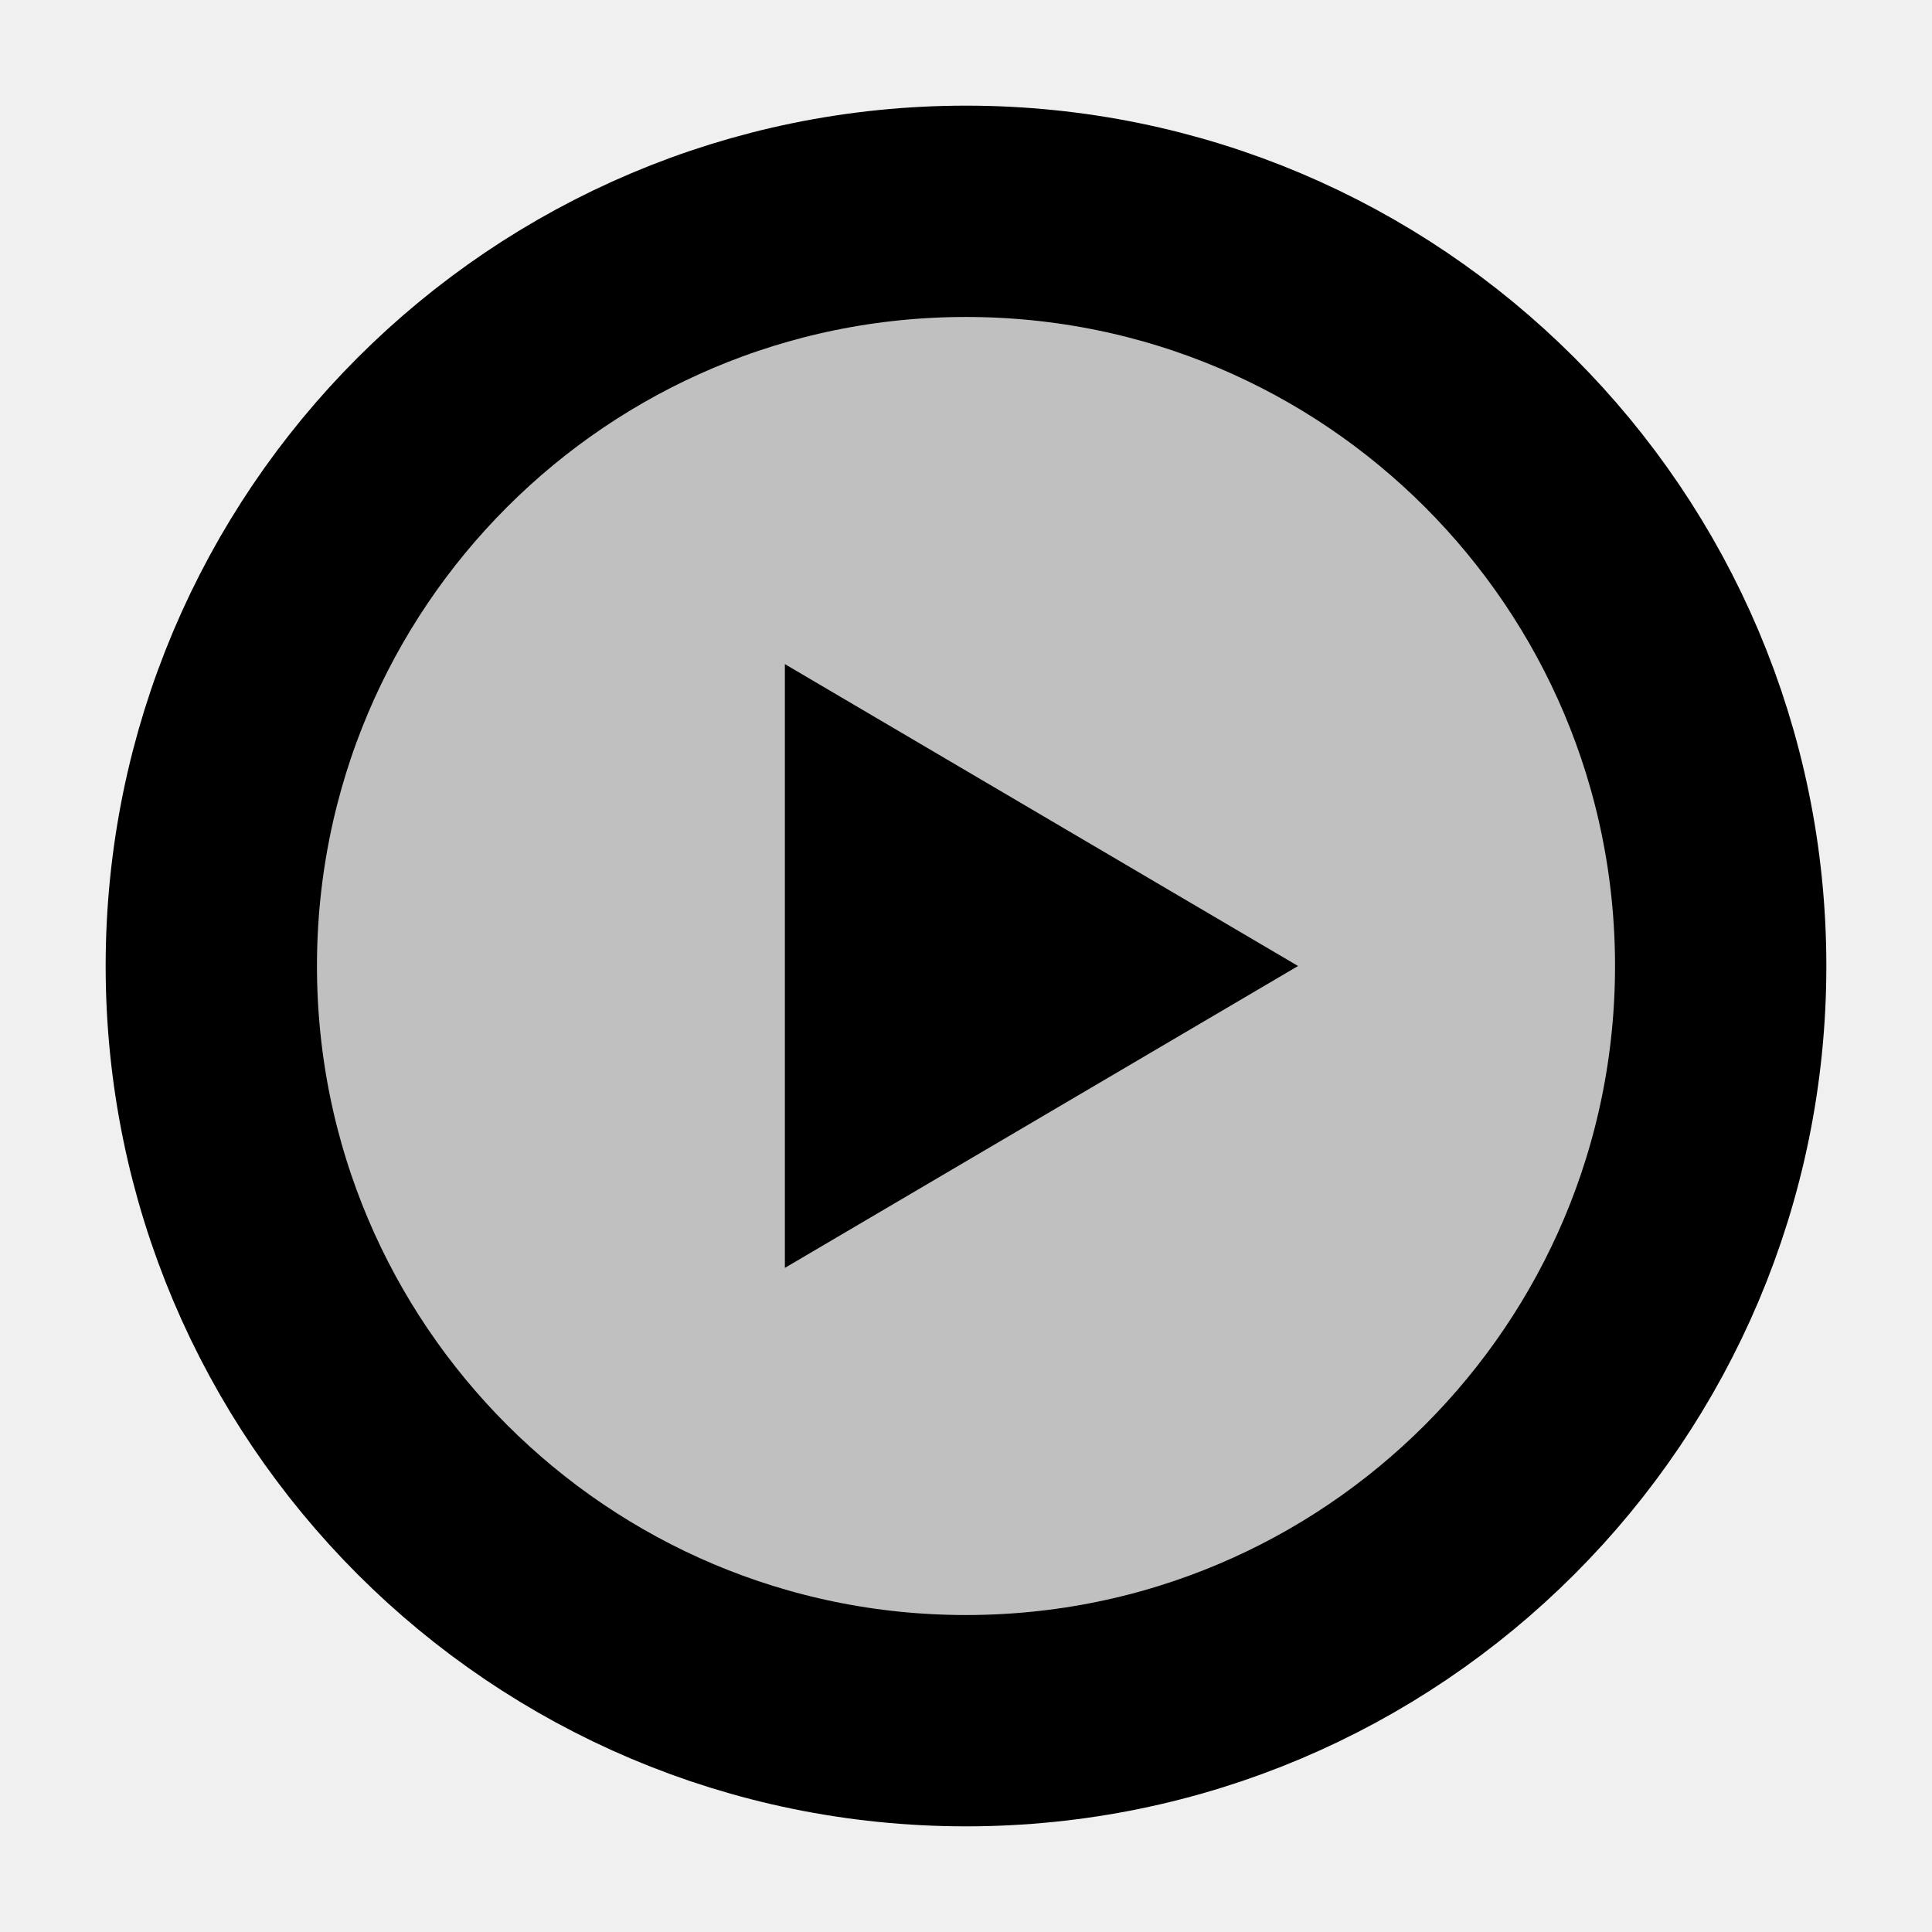
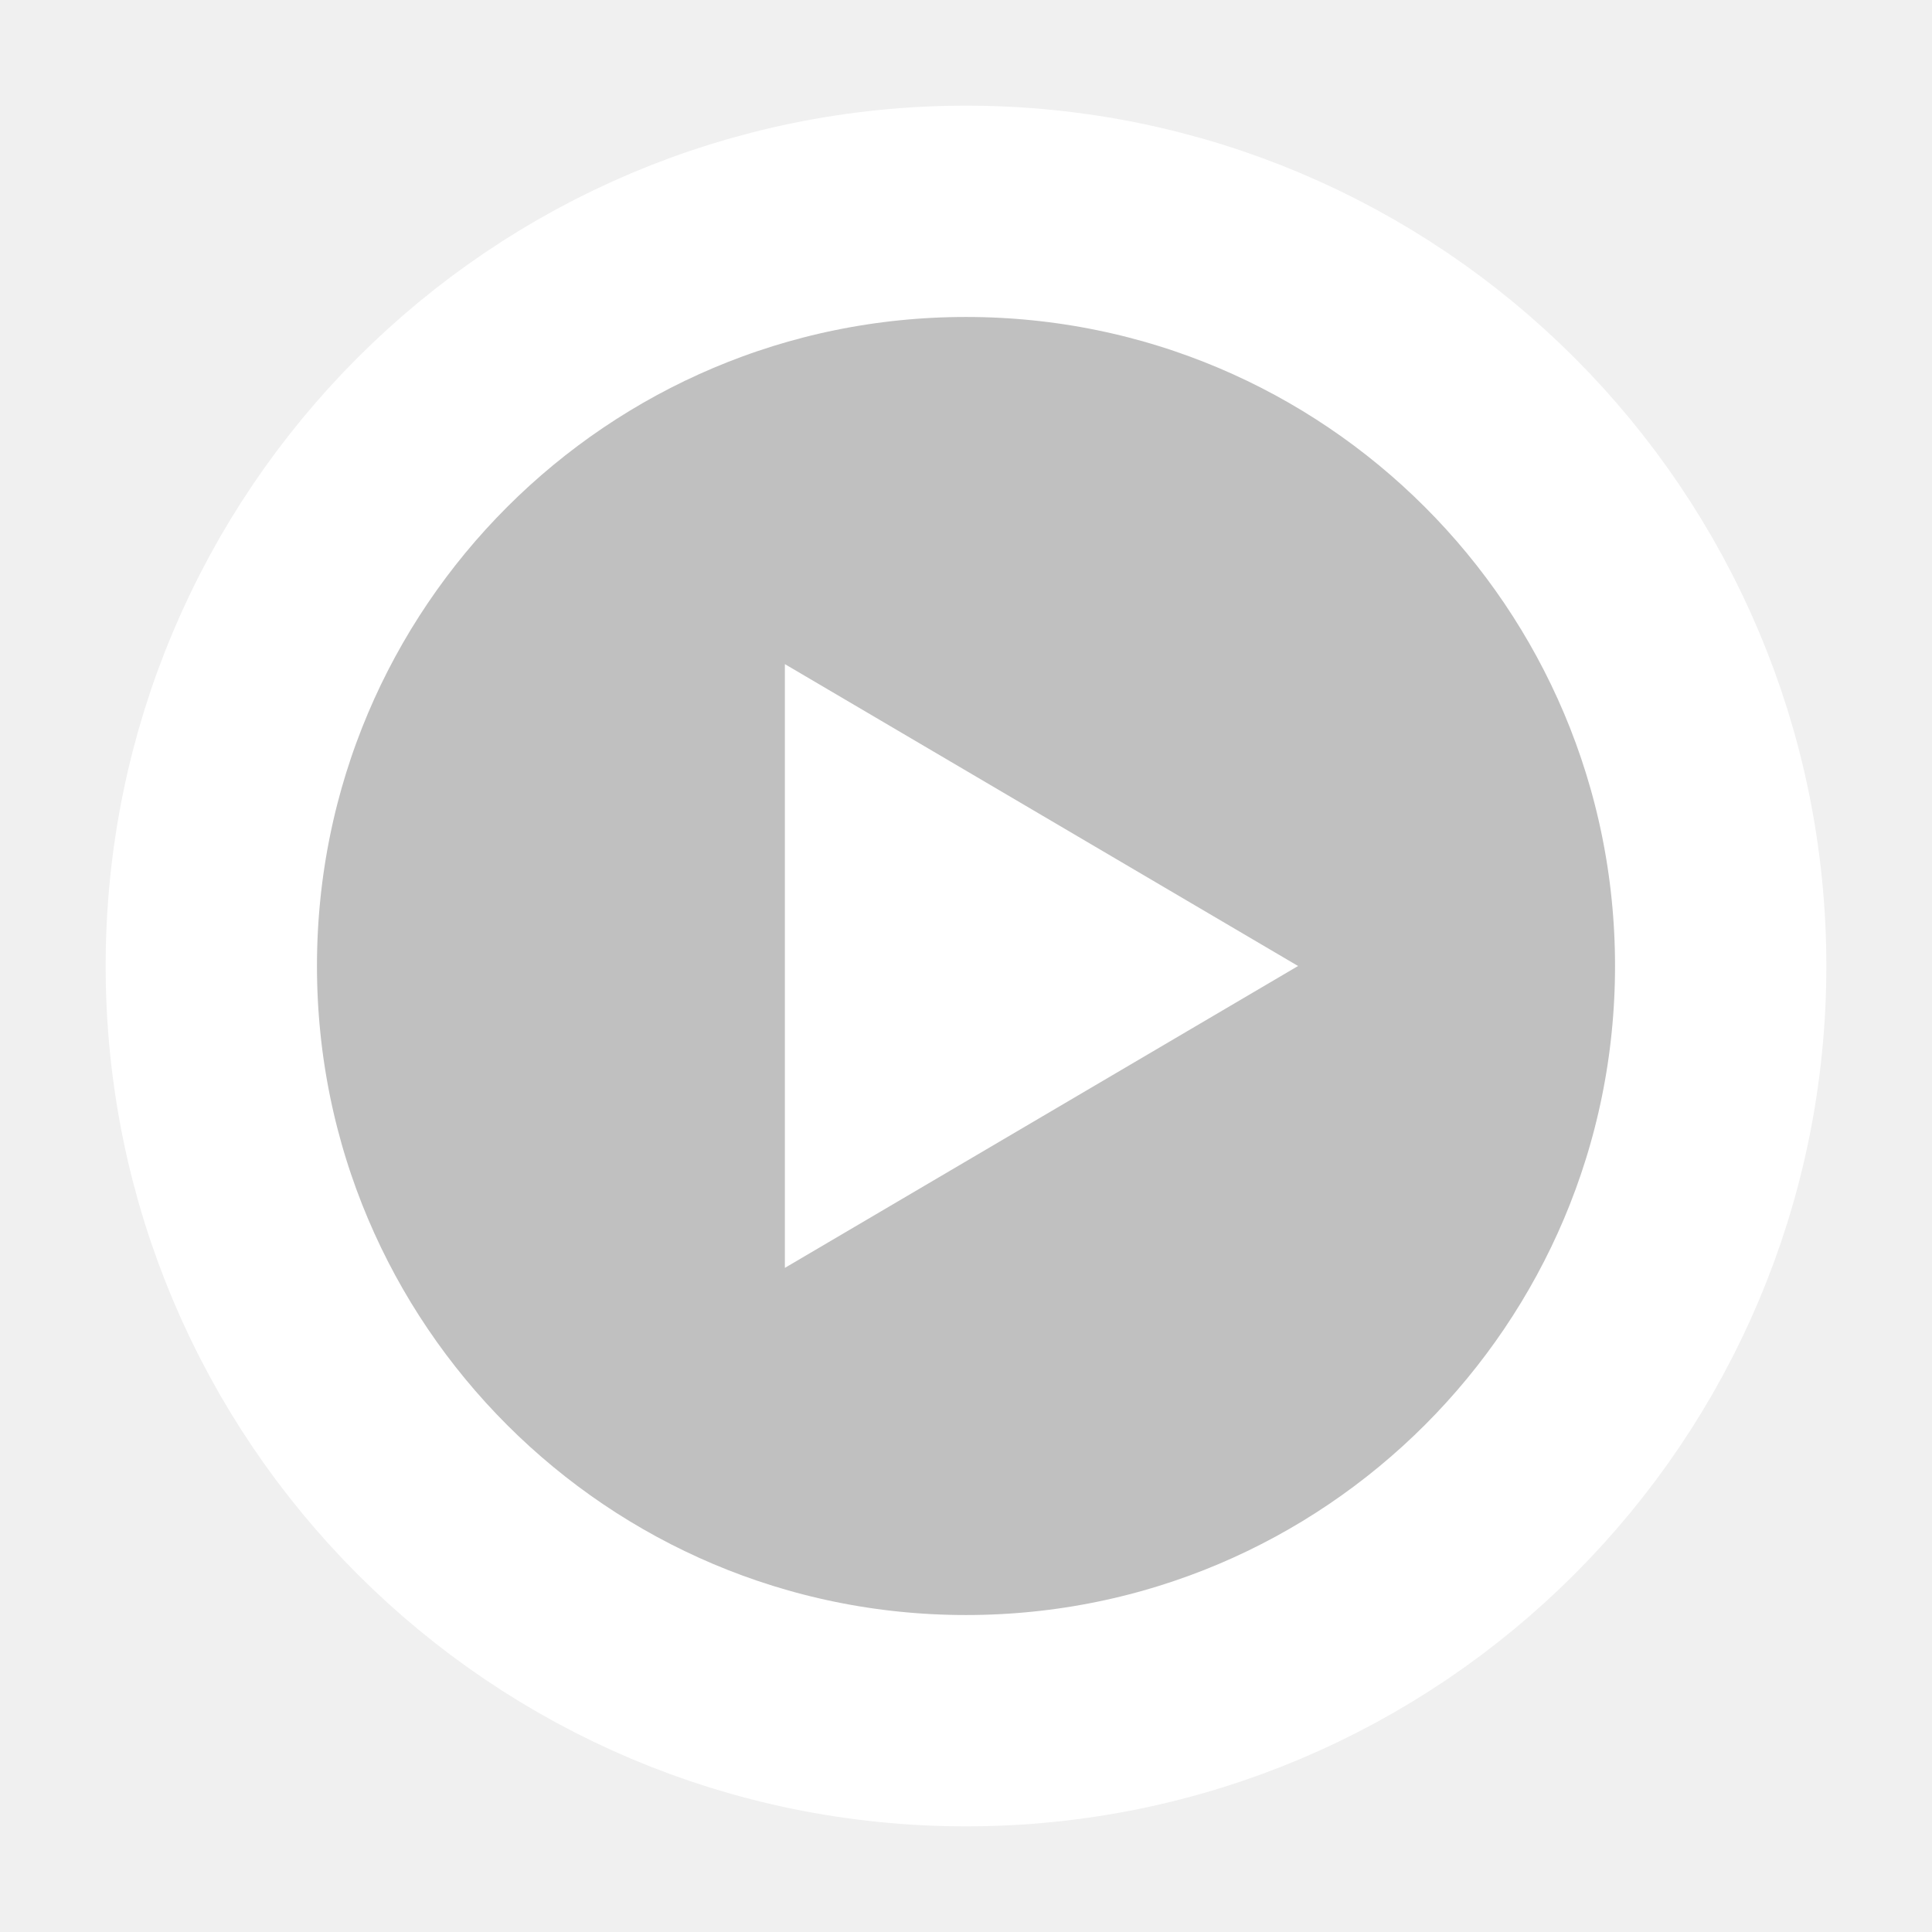
<svg xmlns="http://www.w3.org/2000/svg" width="64" height="64">
-   <circle cx="32" cy="32" r="25" stroke="#000" stroke-width="7" fill-opacity=".2" />
-   <path fill="#000" d="M26 22v20l17-10z" />
+   <circle cx="32" cy="32" r="25" stroke="#fff" stroke-width="7" fill-opacity=".2" />
+   <path fill="#fff" d="M26 22v20l17-10z" />
</svg>
